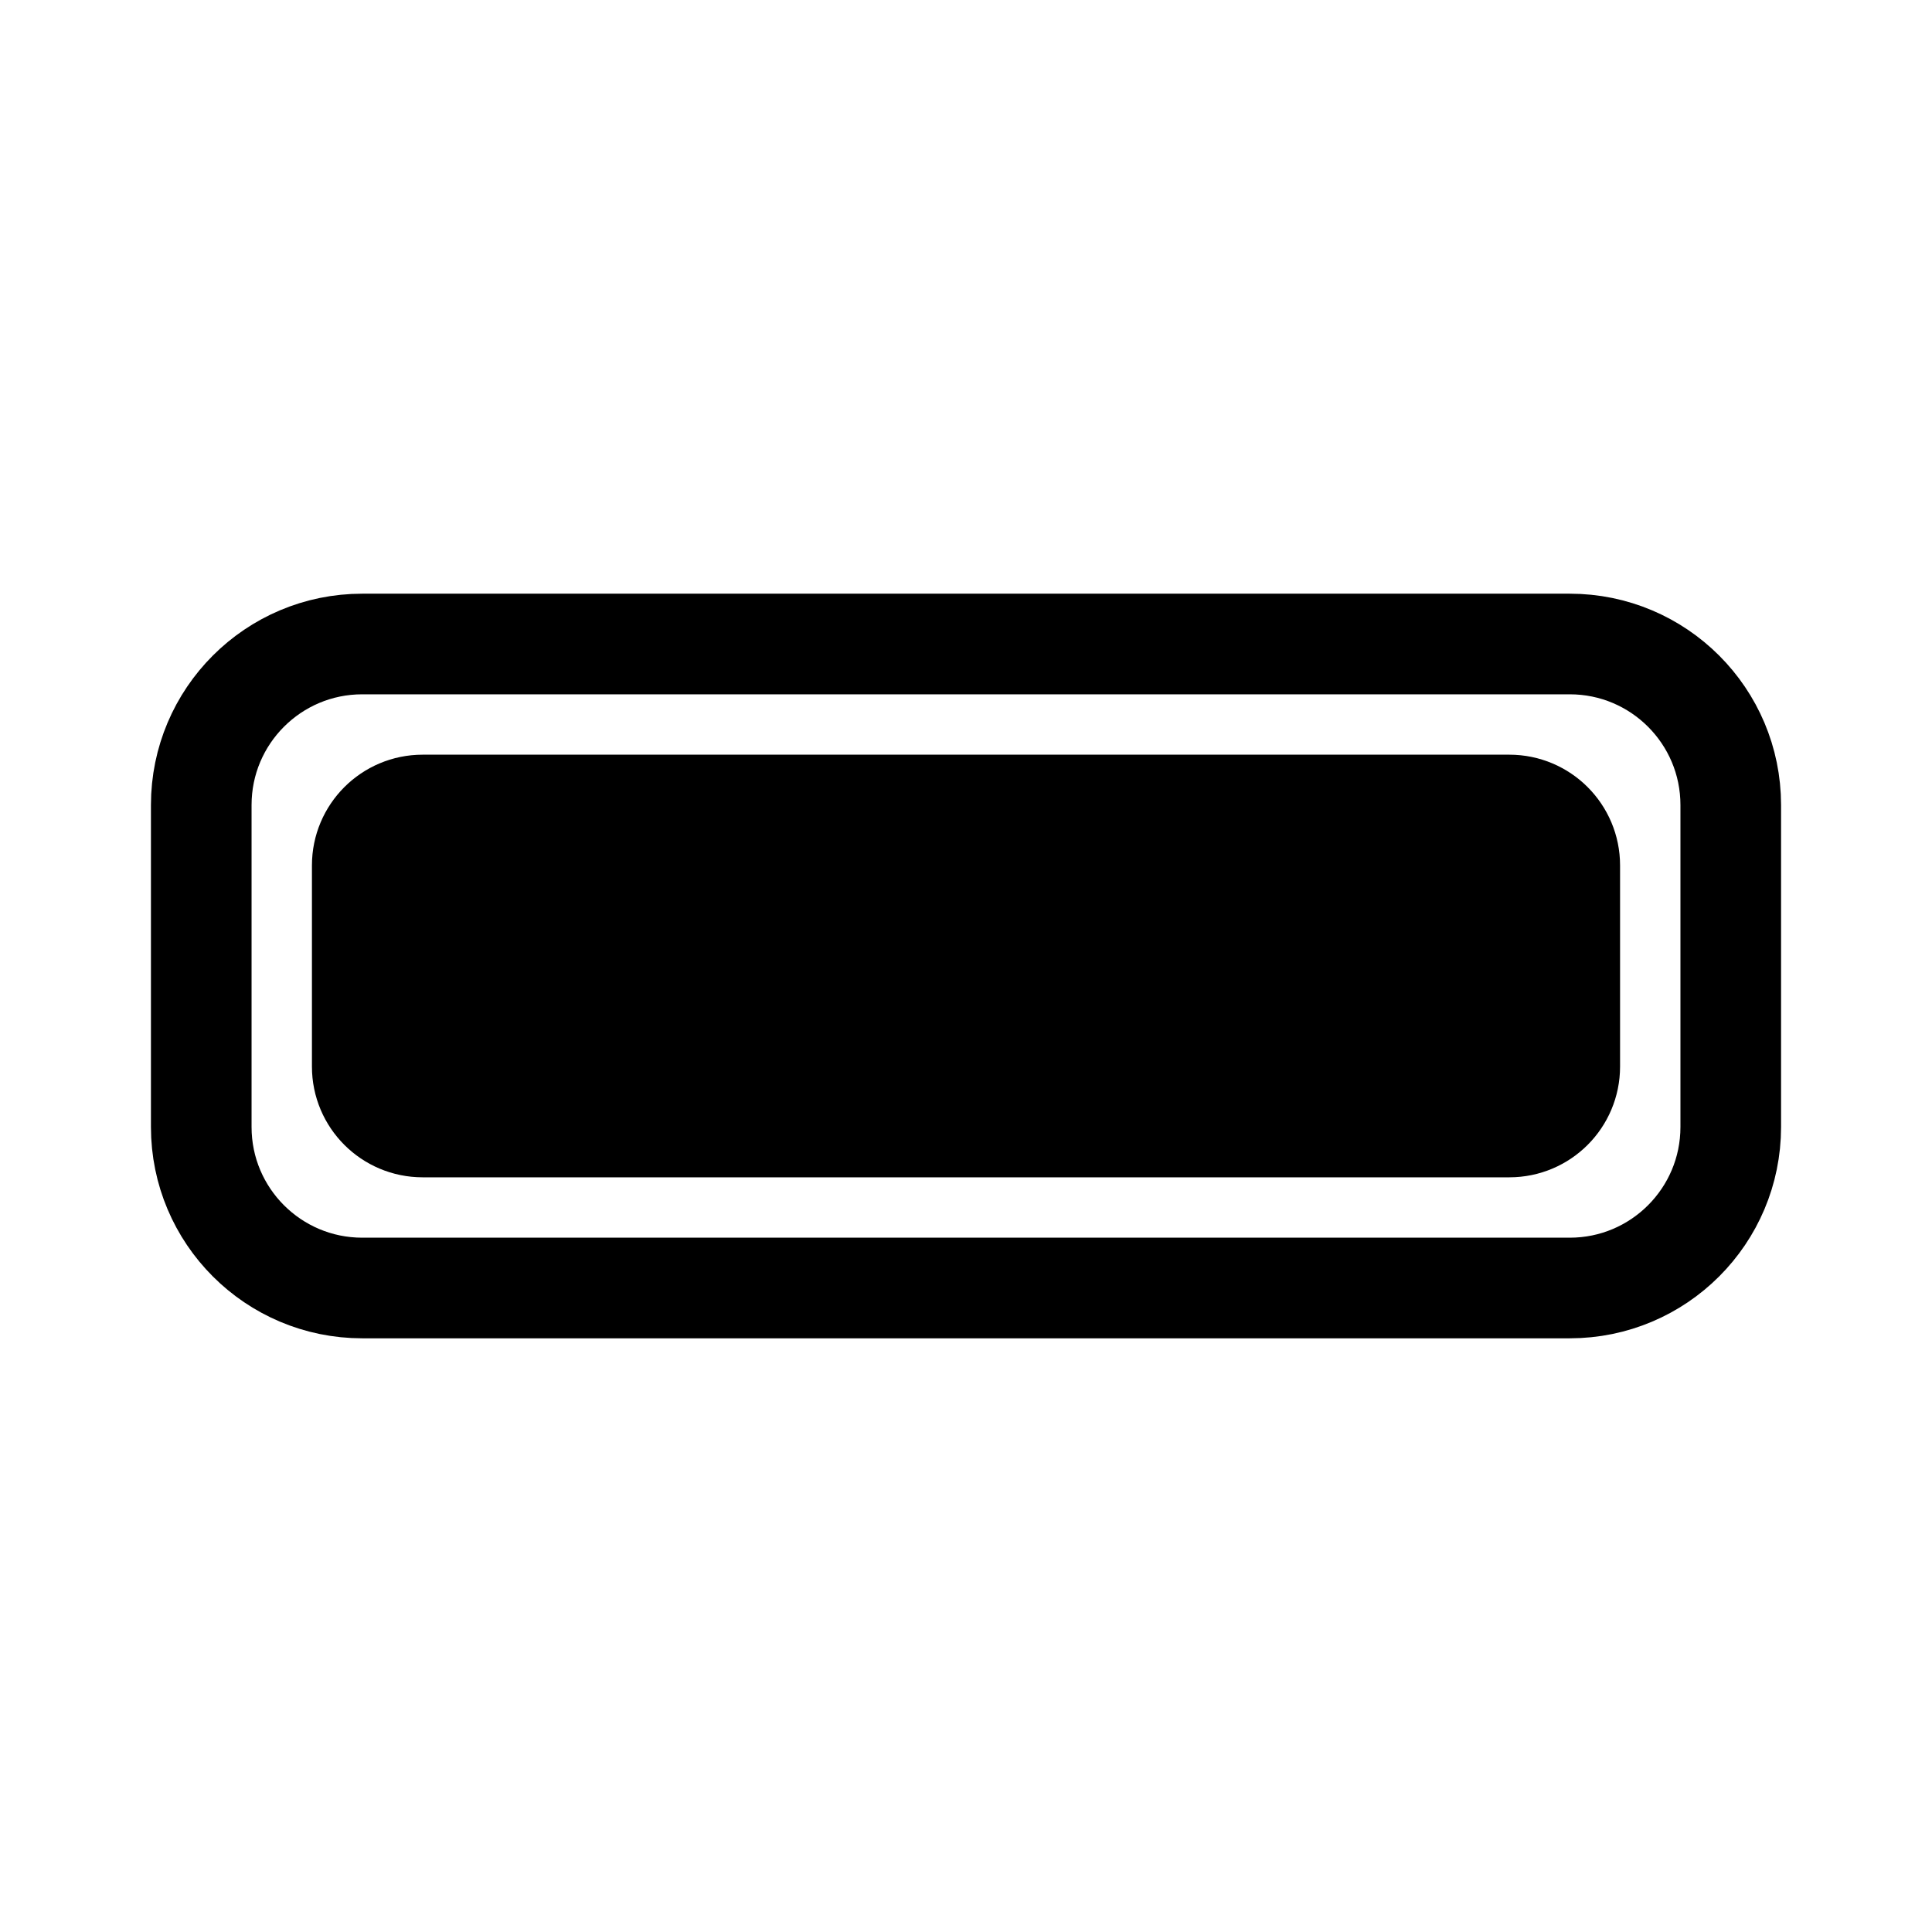
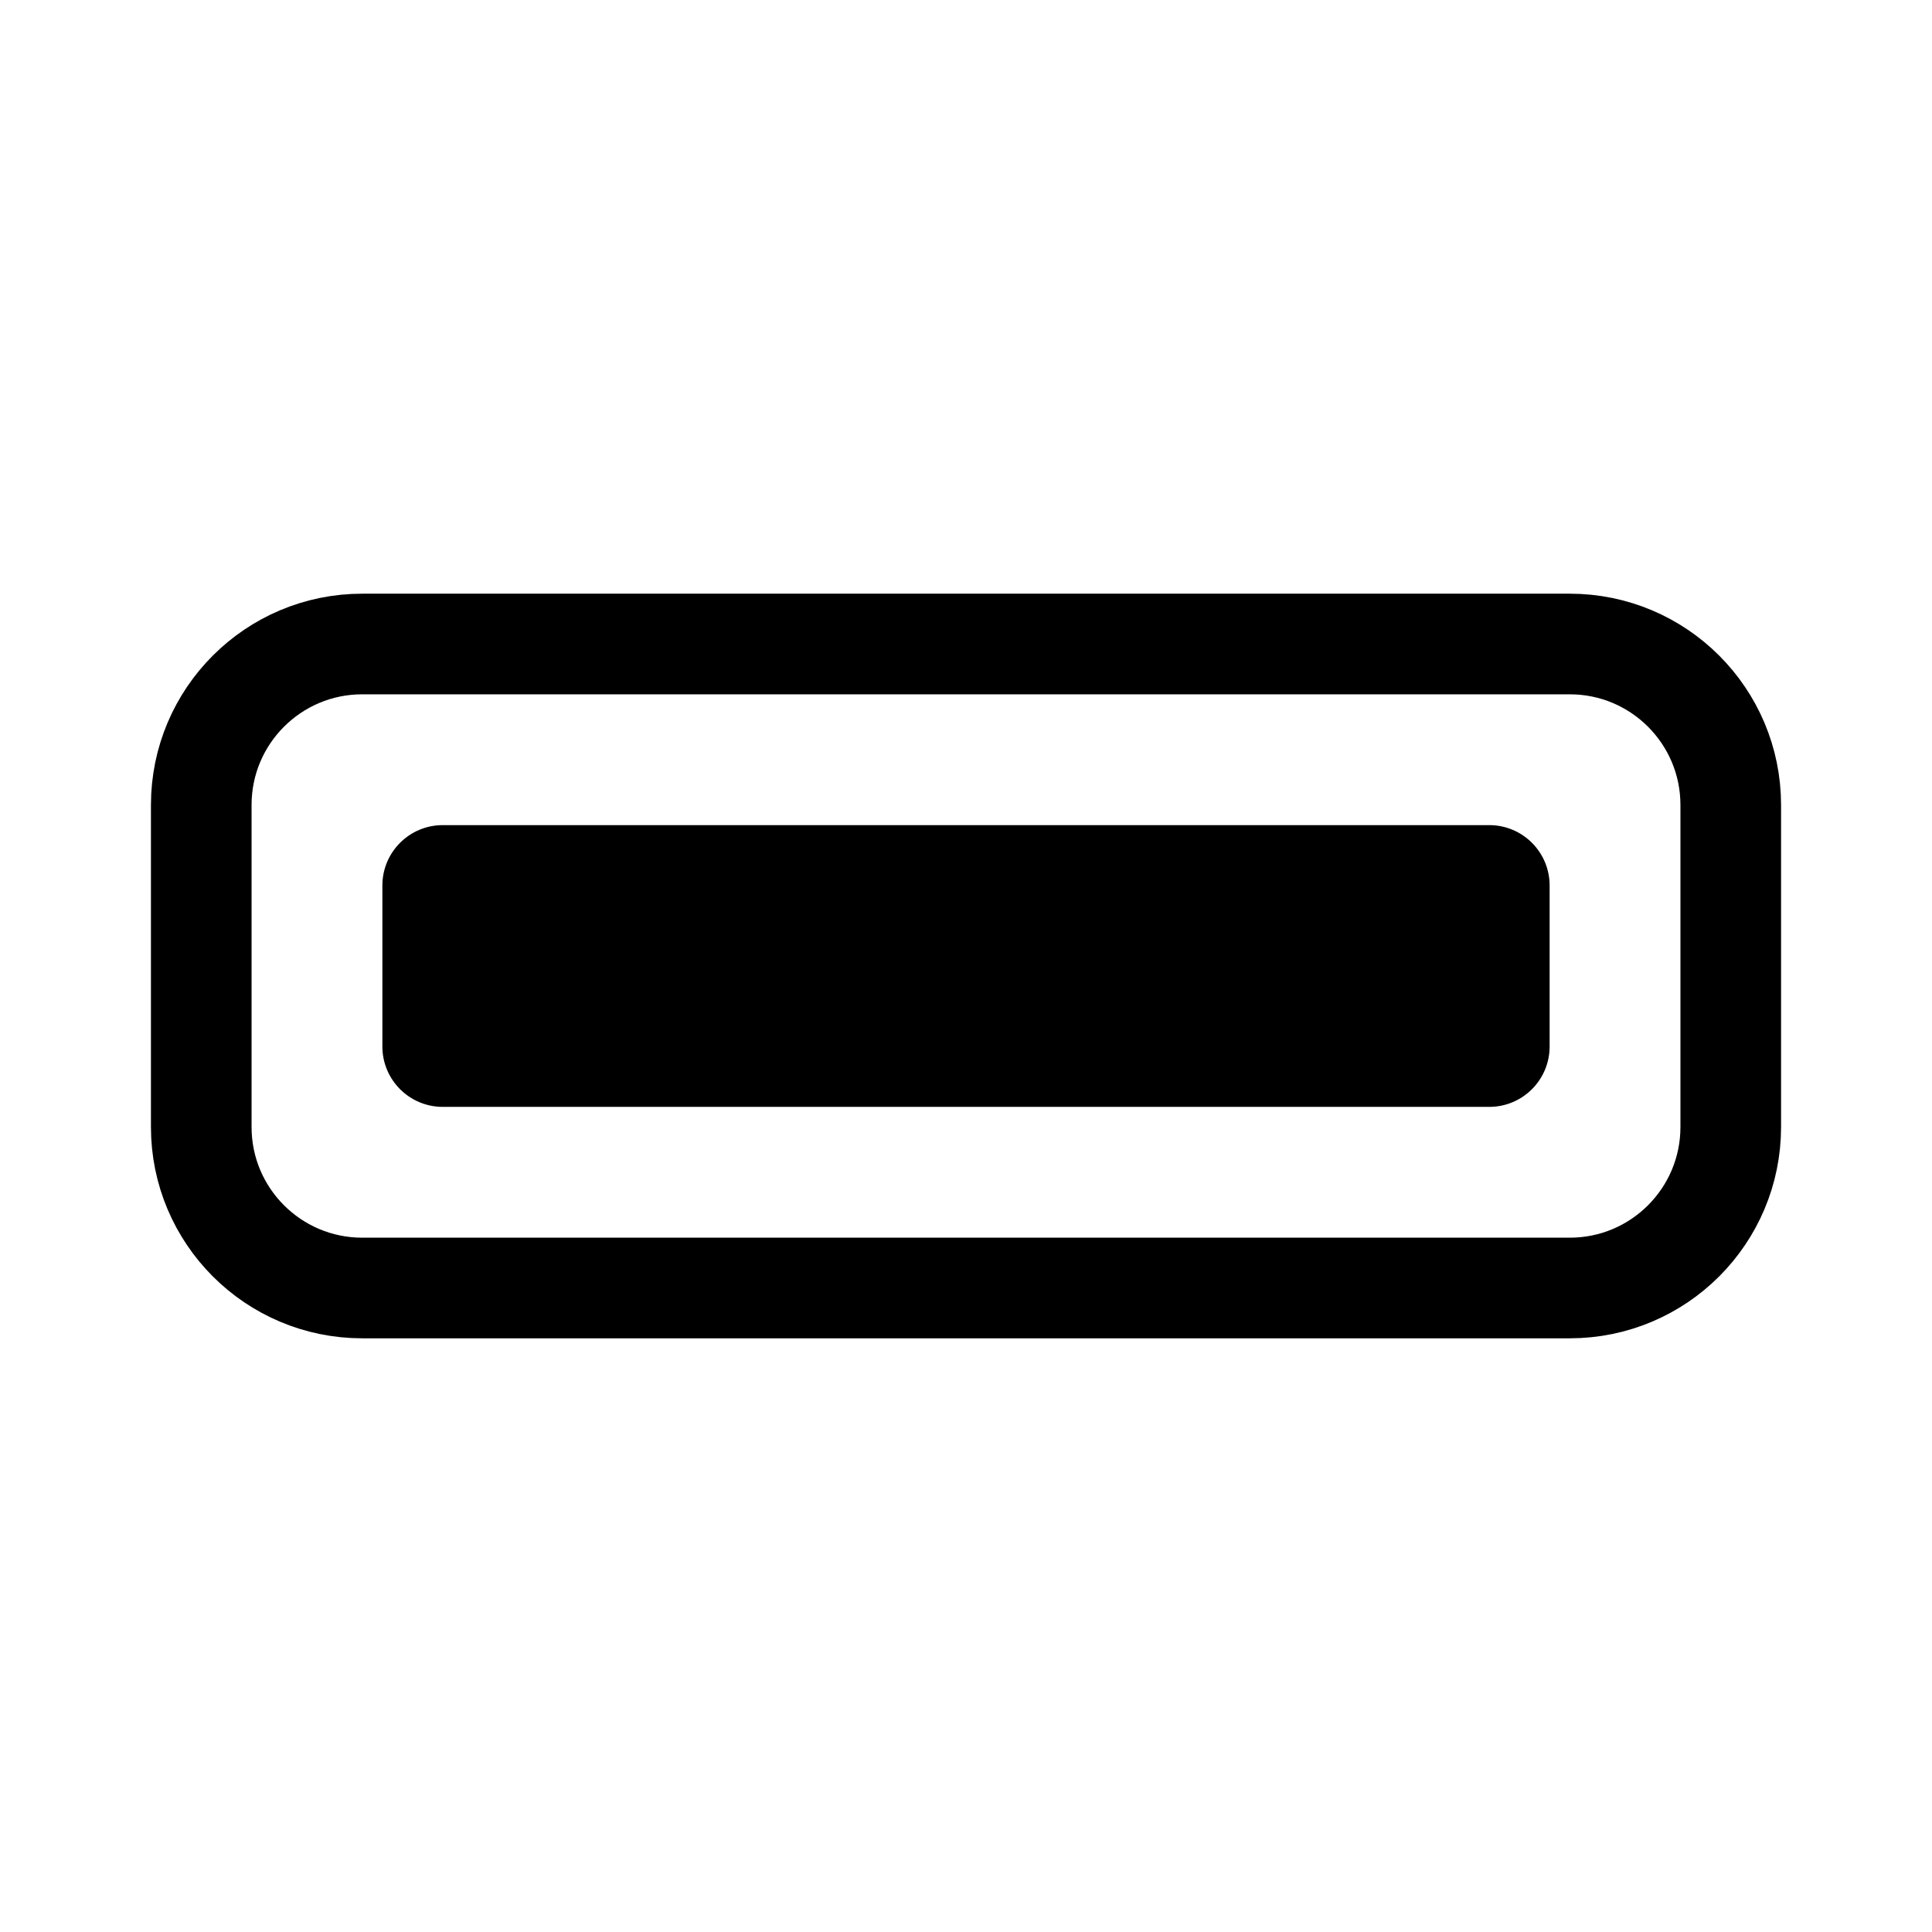
<svg xmlns="http://www.w3.org/2000/svg" viewBox="0 0 24 24" fill="none" stroke="currentColor" stroke-width="1.25" stroke-linecap="round" stroke-linejoin="round">
  <rect x="2.5" y="8" width="19" height="8" rx="2" />
-   <rect x="4.5" y="10" width="15" height="4" rx=".75" fill="currentColor" />
+   <rect x="4.75" y="10.25" width="14.5" height="3.5" rx="0.75" fill="currentColor" stroke="none" />
</svg>
